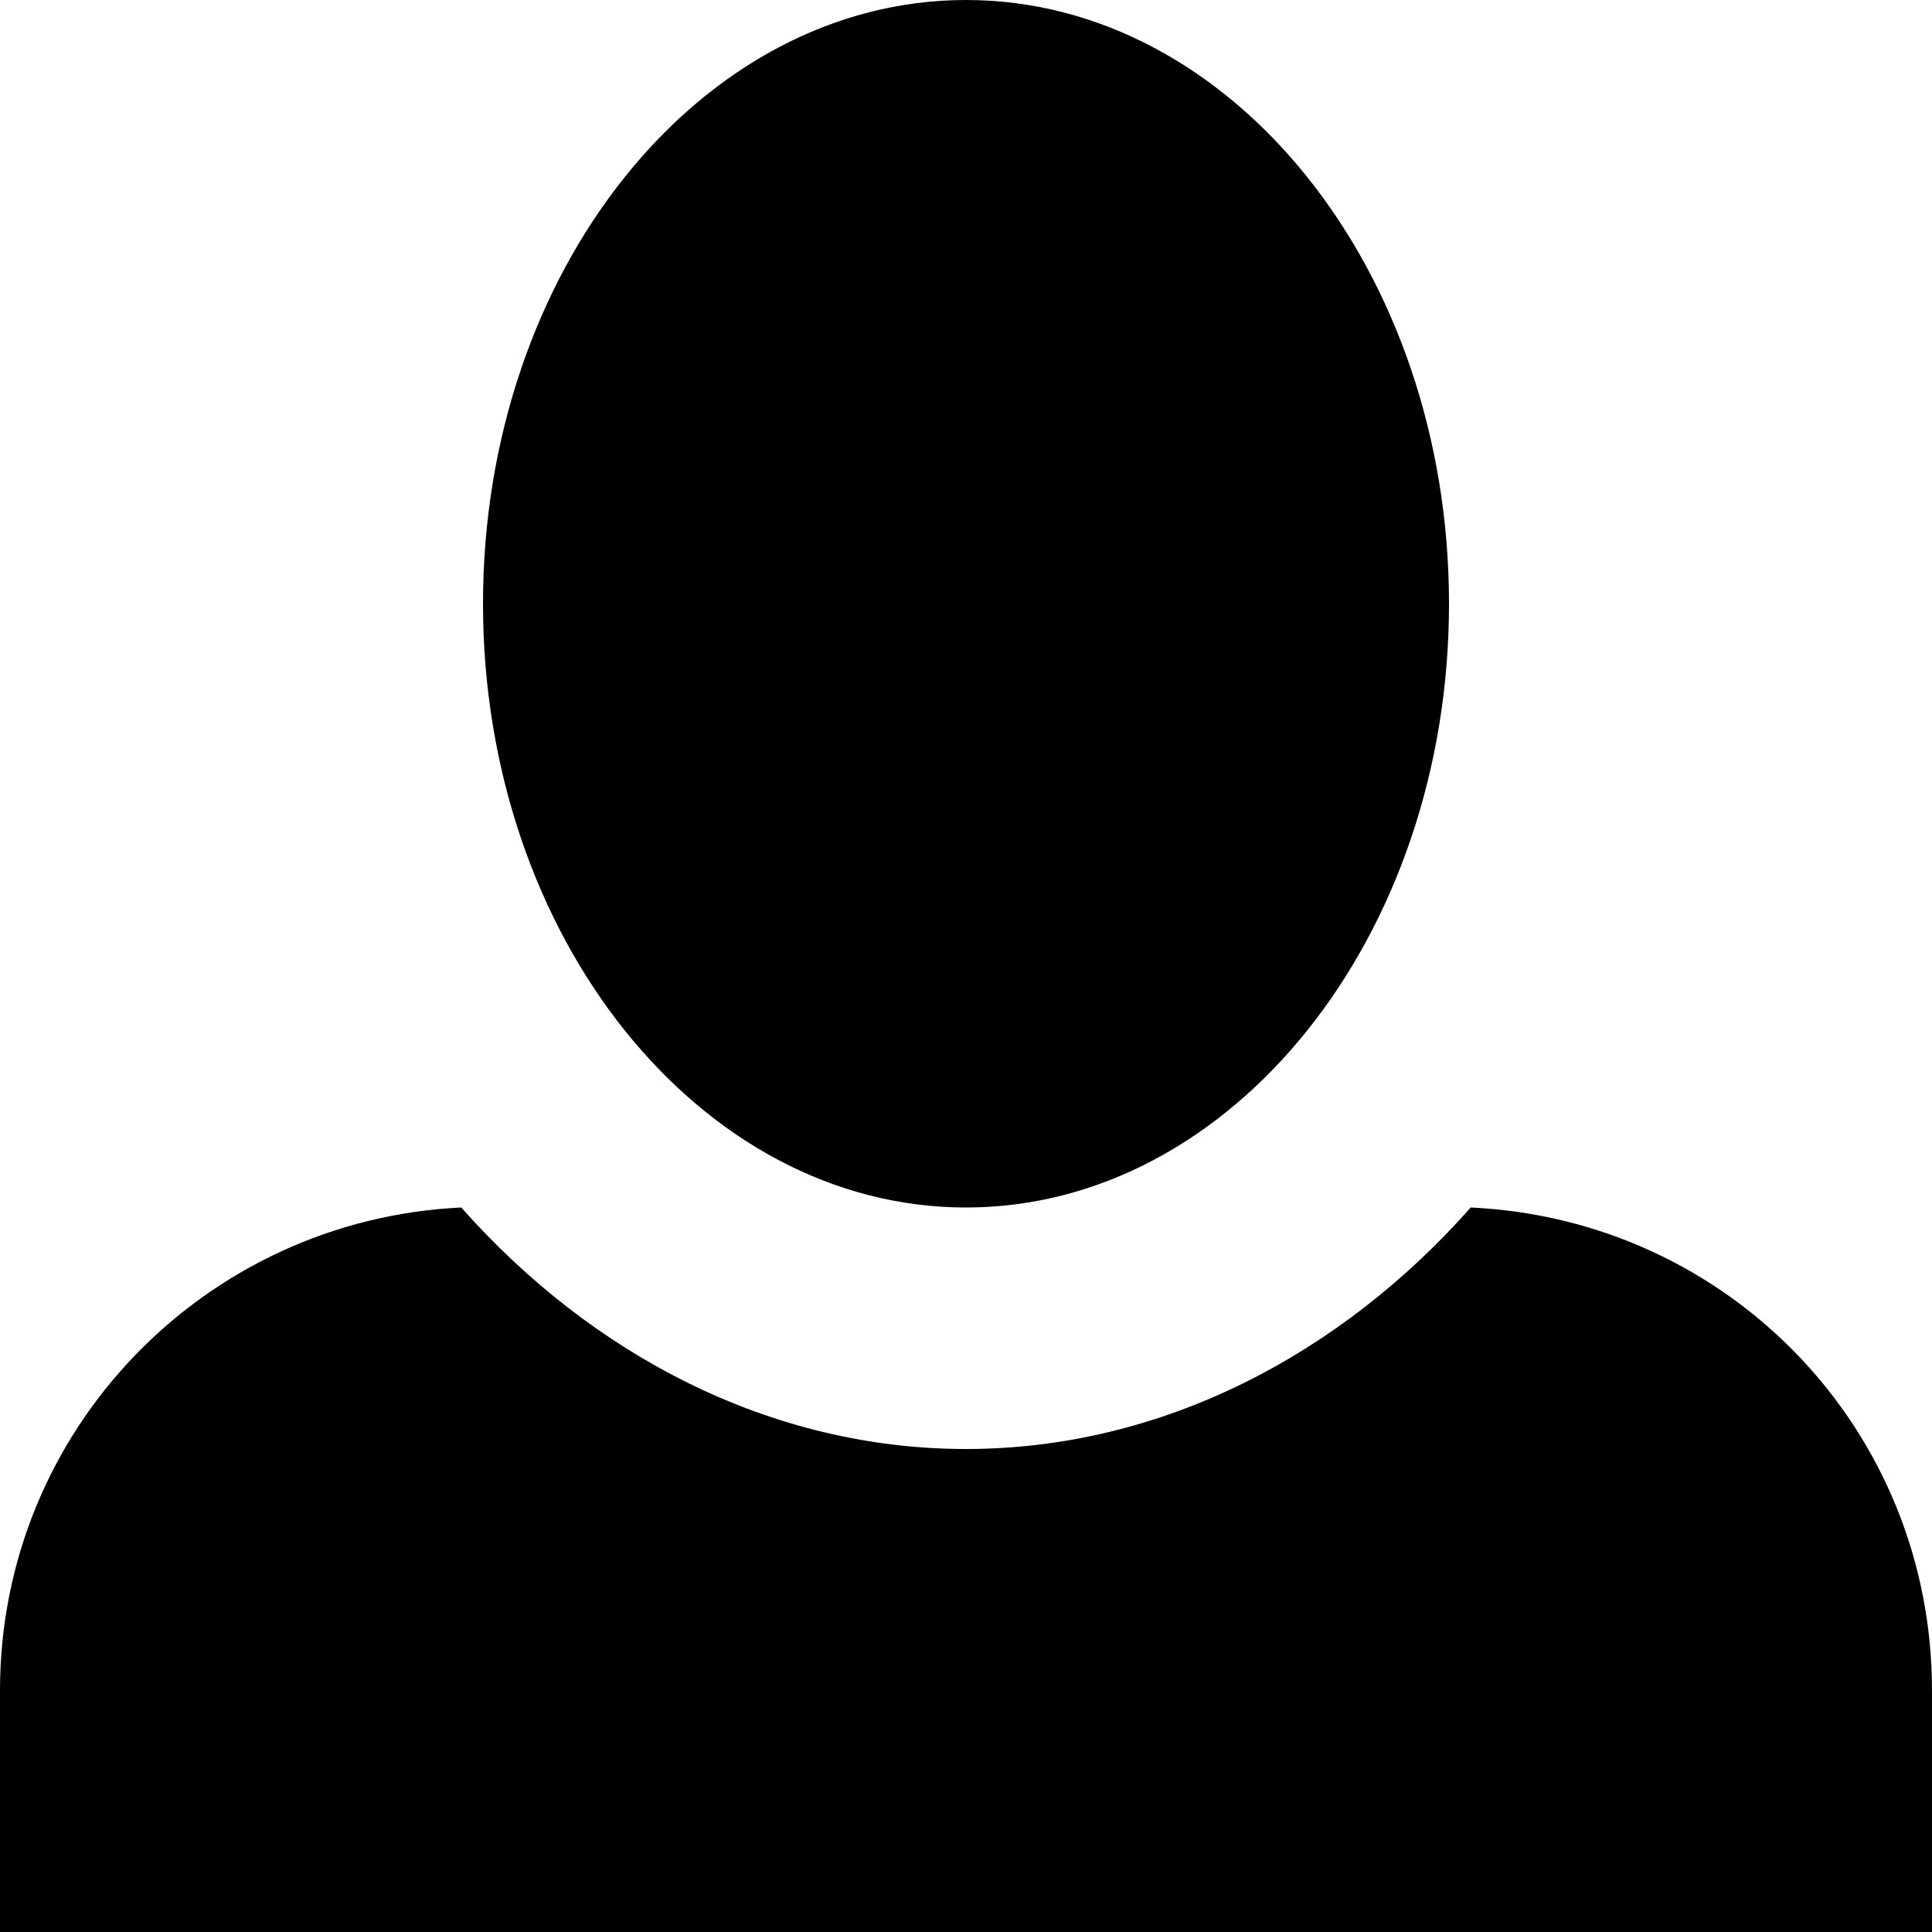
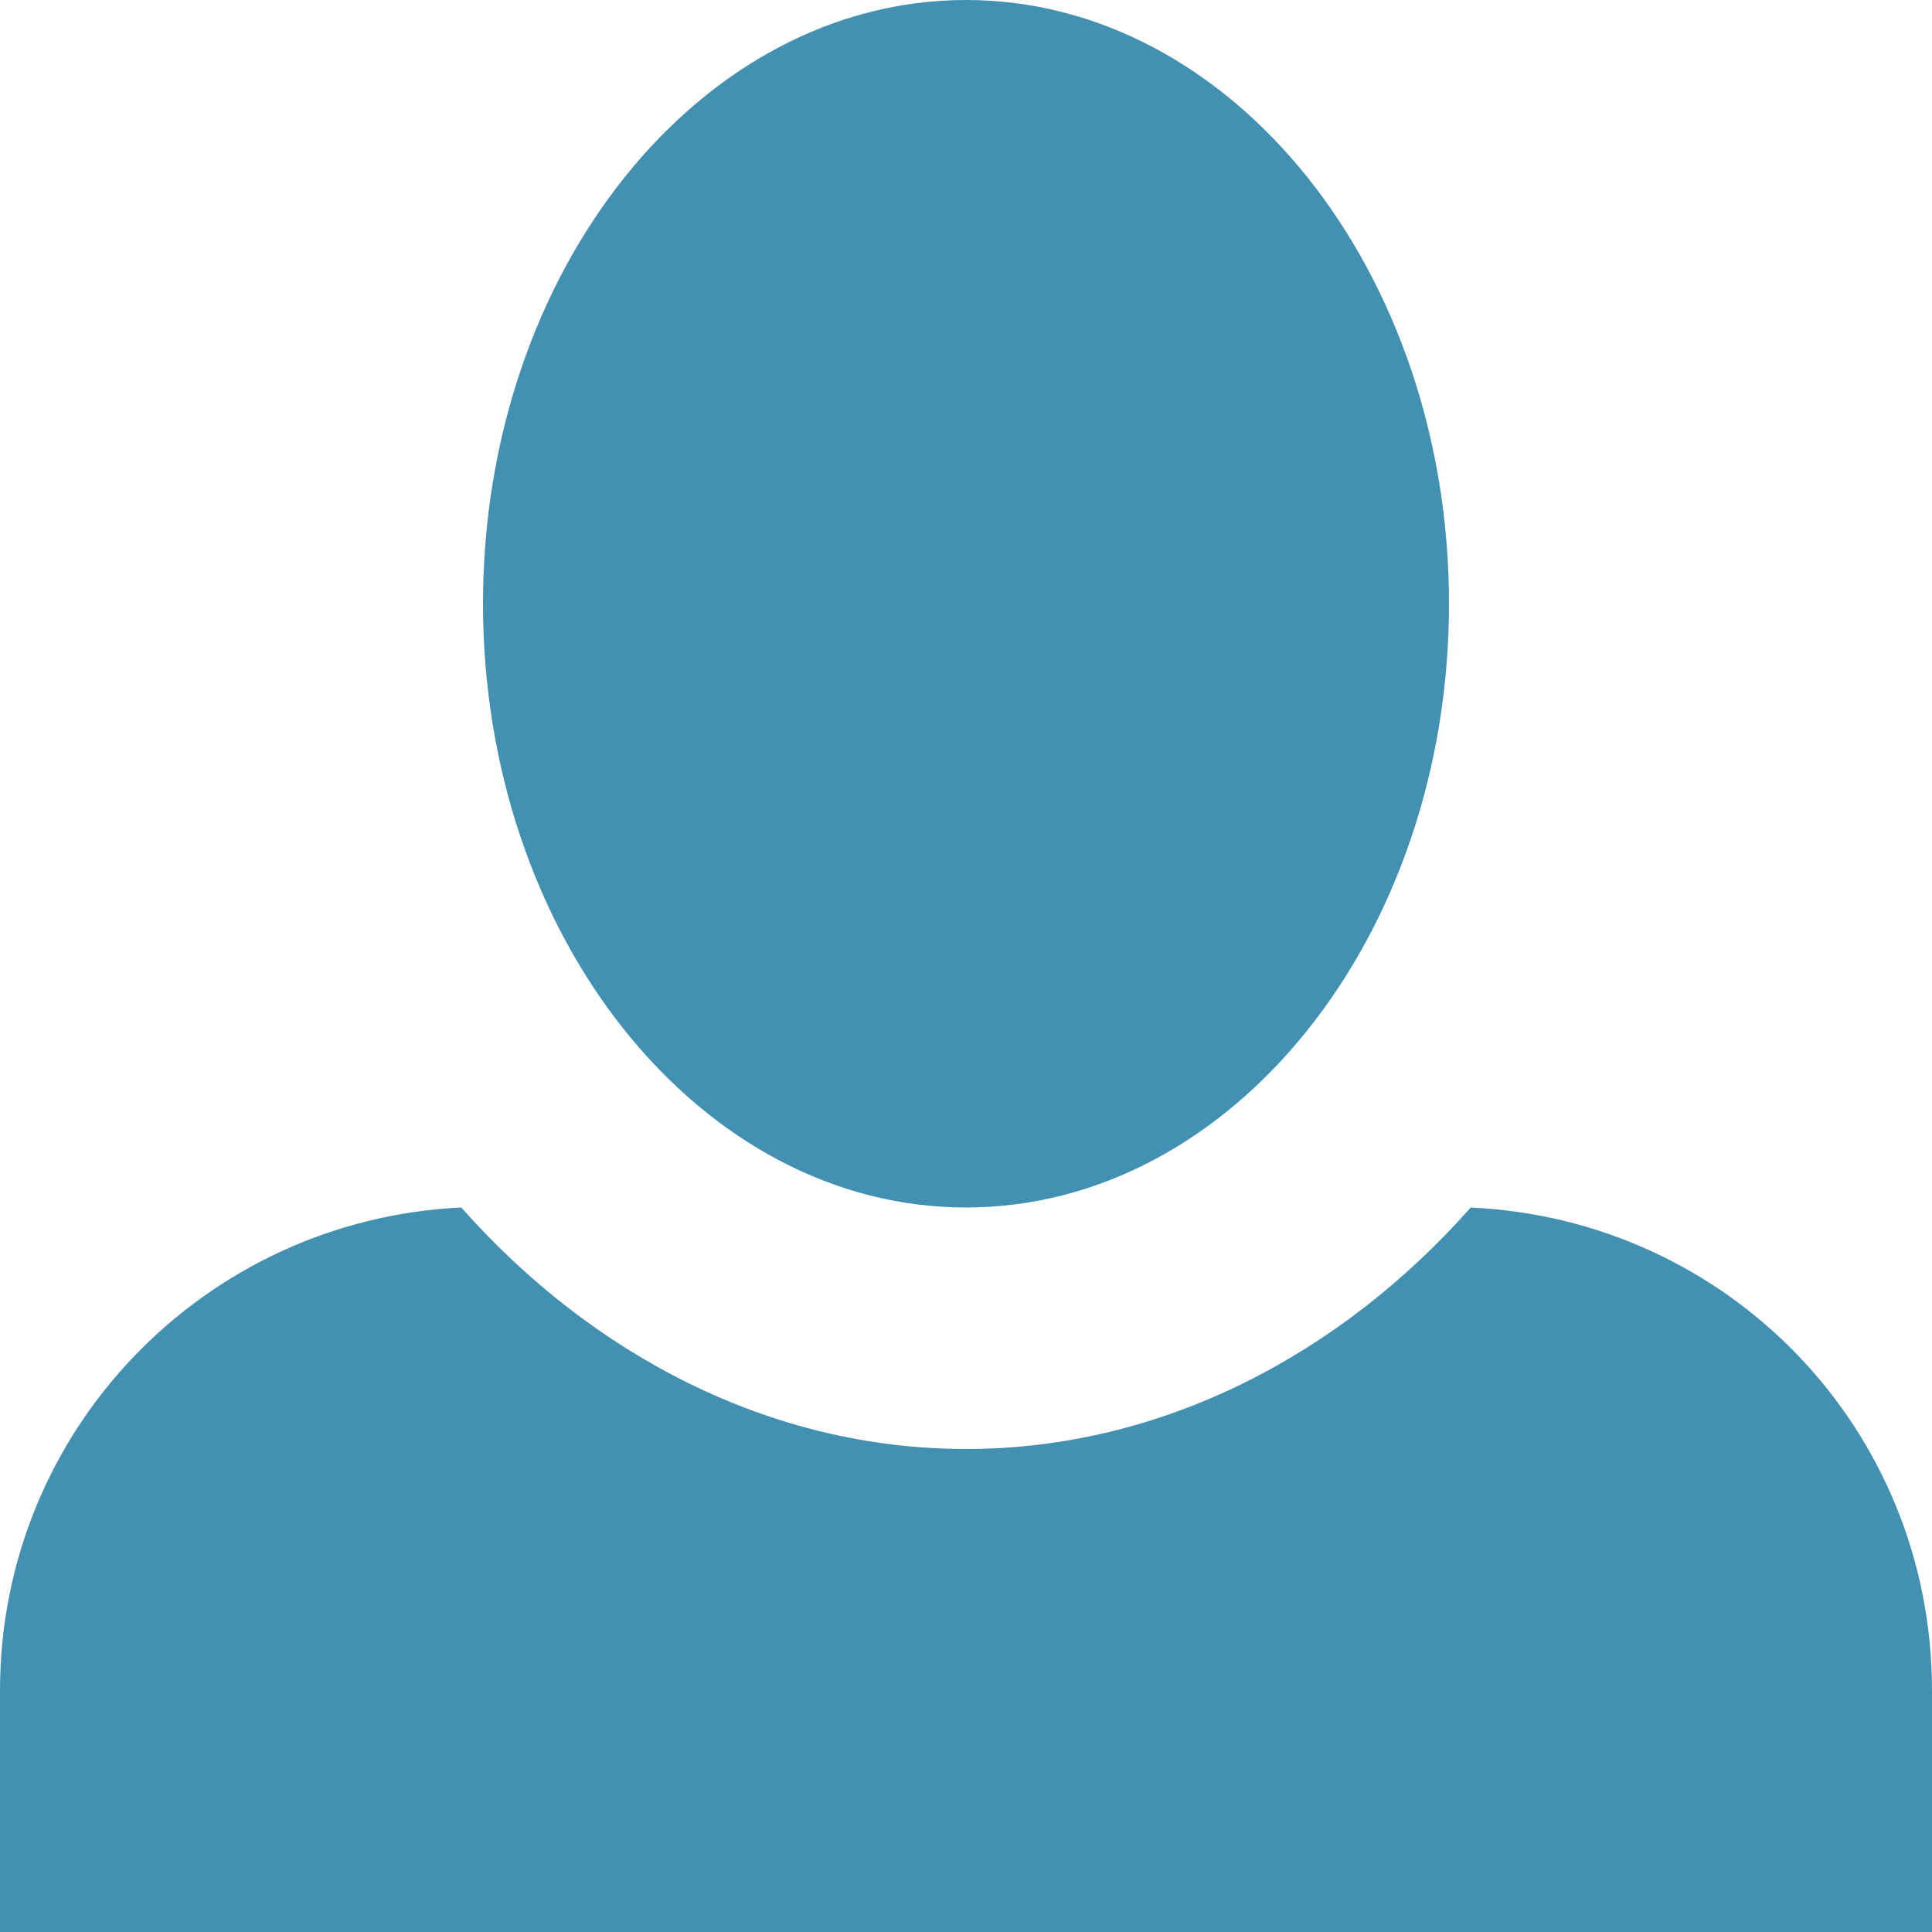
- <svg xmlns="http://www.w3.org/2000/svg" width="8px" height="8px" viewBox="0 0 8 8">
+ <svg xmlns="http://www.w3.org/2000/svg" fill="#4391B2" width="8px" height="8px" viewBox="0 0 8 8">
  <path d="M 4 0 C 2.9 0 2 1.12 2 2.5 S 2.9 5 4 5 S 6 3.88 6 2.5 S 5.1 0 4 0 Z M 1.91 5 C 0.85 5.05 0 5.92 0 7 V 8 H 8 V 7 C 8 5.92 7.16 5.05 6.09 5 C 5.55 5.61 4.81 6 4 6 C 3.19 6 2.45 5.61 1.91 5 Z" />
</svg>
